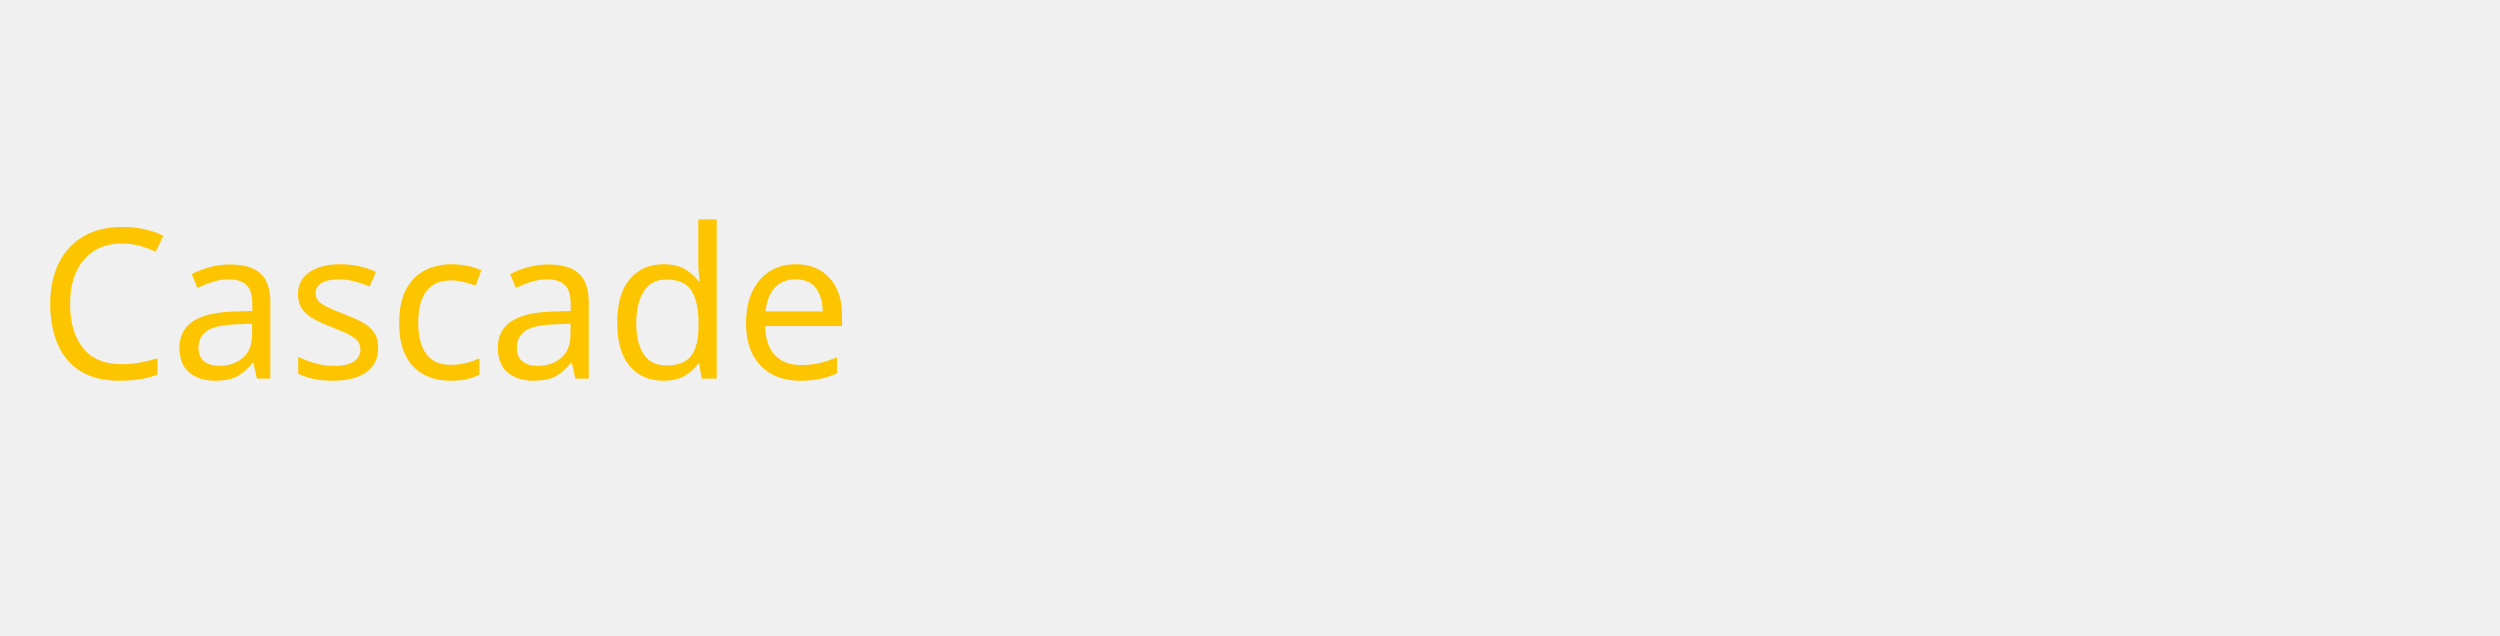
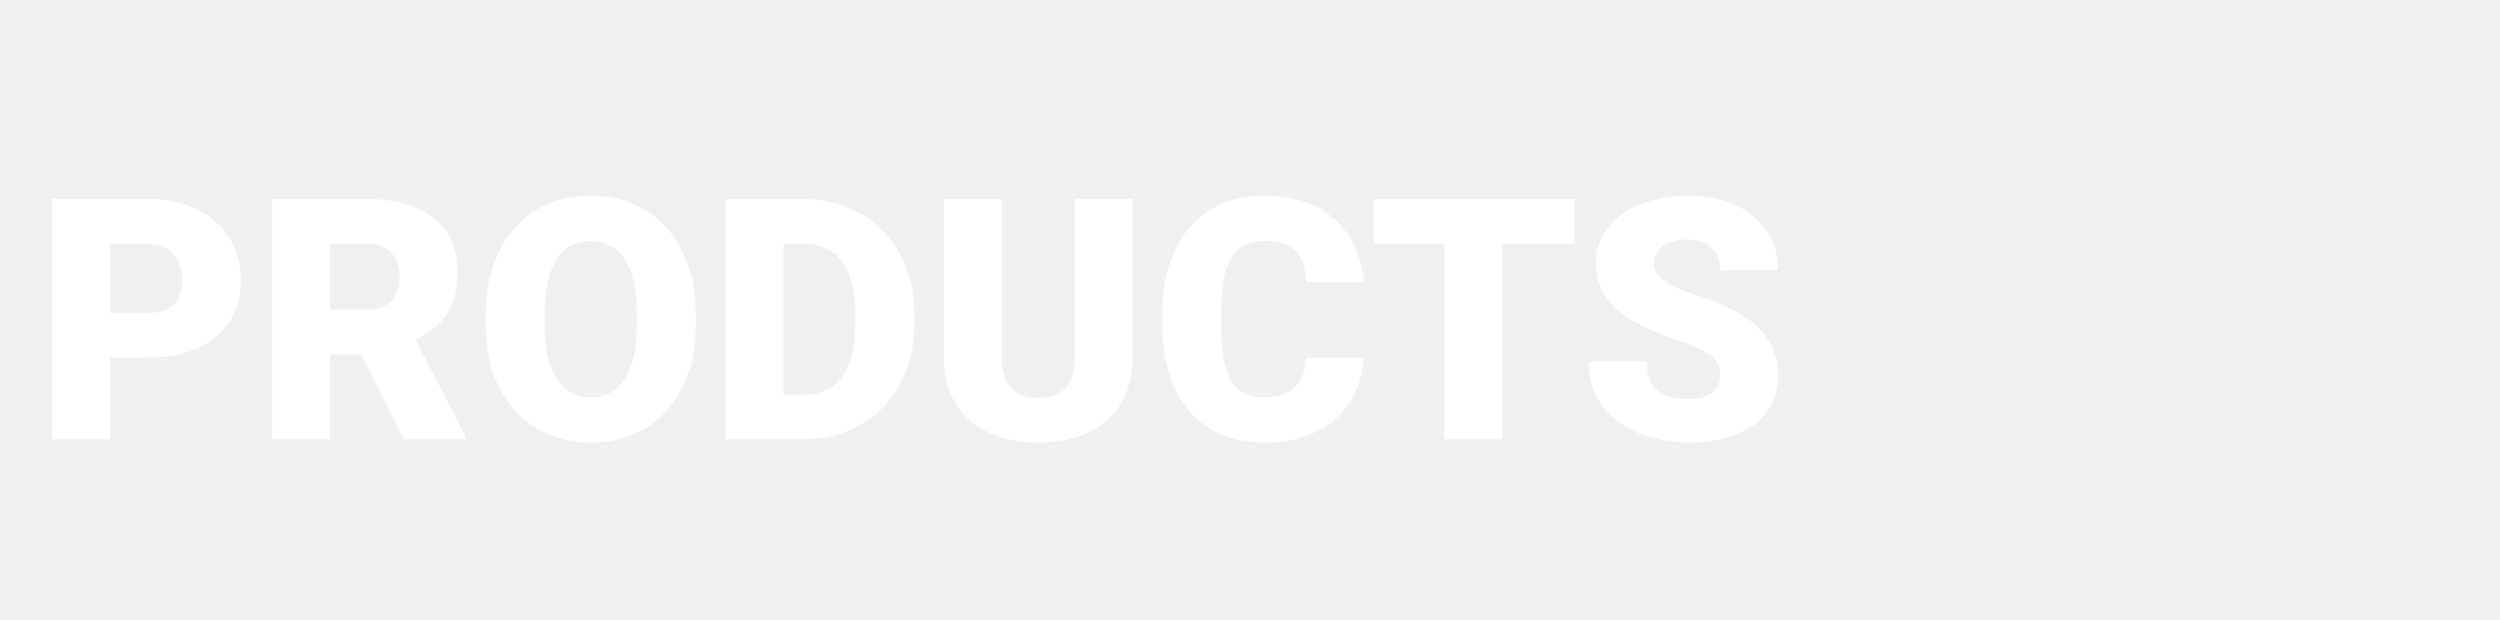
- <svg xmlns="http://www.w3.org/2000/svg" version="1.1" id="ep04Dqe9XLM1" text-rendering="geometricPrecision" shape-rendering="geometricPrecision" x="0px" y="0px" viewBox="0 0 4750 1207" style="enable-background:new 0 0 4750 1207;" xml:space="preserve">
-   <style type="text/css">
- 	.st0{fill:#fdc500;}
- 	.st1{font-family:'Arial-Black';}
- 	.st2{font-size:398px;}
- </style>
-   <text transform="matrix(1 0 0 1 71.0596 719.3887)" class="st0 st1 st2">Cascade</text>
+ <svg xmlns="http://www.w3.org/2000/svg" width="222" height="55" viewBox="0 0 222 55" fill="none">
+   <path d="M13.137 31.764H7.834V27.794H13.137C13.859 27.794 14.445 27.672 14.895 27.428C15.344 27.184 15.671 26.847 15.876 26.417C16.091 25.977 16.198 25.484 16.198 24.938C16.198 24.352 16.091 23.81 15.876 23.311C15.671 22.814 15.344 22.413 14.895 22.11C14.445 21.798 13.859 21.642 13.137 21.642H9.768V39H4.626V17.672H13.137C14.846 17.672 16.315 17.984 17.546 18.609C18.786 19.234 19.738 20.094 20.402 21.188C21.066 22.271 21.398 23.512 21.398 24.908C21.398 26.285 21.066 27.486 20.402 28.512C19.738 29.537 18.786 30.338 17.546 30.914C16.315 31.48 14.846 31.764 13.137 31.764ZM24.167 17.672H32.56C34.201 17.672 35.627 17.916 36.838 18.404C38.049 18.893 38.981 19.615 39.636 20.572C40.3 21.529 40.632 22.711 40.632 24.117C40.632 25.338 40.441 26.358 40.06 27.179C39.68 27.999 39.148 28.678 38.464 29.215C37.79 29.742 37.004 30.177 36.105 30.519L34.421 31.471H27.375L27.346 27.501H32.56C33.215 27.501 33.757 27.384 34.187 27.149C34.616 26.915 34.938 26.583 35.153 26.153C35.378 25.714 35.49 25.191 35.49 24.586C35.49 23.971 35.378 23.443 35.153 23.004C34.929 22.564 34.597 22.227 34.157 21.993C33.727 21.759 33.195 21.642 32.56 21.642H29.309V39H24.167V17.672ZM35.842 39L31.125 29.566L36.574 29.537L41.35 38.78V39H35.842ZM61.784 27.911V28.775C61.784 30.406 61.555 31.871 61.096 33.17C60.647 34.459 60.007 35.562 59.177 36.48C58.347 37.389 57.365 38.087 56.232 38.575C55.1 39.054 53.85 39.293 52.482 39.293C51.105 39.293 49.846 39.054 48.703 38.575C47.57 38.087 46.584 37.389 45.744 36.48C44.914 35.562 44.27 34.459 43.81 33.17C43.361 31.871 43.137 30.406 43.137 28.775V27.911C43.137 26.28 43.361 24.815 43.81 23.517C44.27 22.218 44.909 21.114 45.73 20.206C46.56 19.288 47.541 18.59 48.674 18.111C49.816 17.623 51.076 17.379 52.453 17.379C53.82 17.379 55.07 17.623 56.203 18.111C57.346 18.59 58.332 19.288 59.162 20.206C59.992 21.114 60.637 22.218 61.096 23.517C61.555 24.815 61.784 26.28 61.784 27.911ZM56.569 28.775V27.882C56.569 26.827 56.477 25.899 56.291 25.099C56.115 24.288 55.852 23.609 55.5 23.062C55.148 22.516 54.714 22.105 54.196 21.832C53.688 21.549 53.107 21.407 52.453 21.407C51.77 21.407 51.174 21.549 50.666 21.832C50.158 22.105 49.733 22.516 49.392 23.062C49.05 23.609 48.791 24.288 48.615 25.099C48.449 25.899 48.366 26.827 48.366 27.882V28.775C48.366 29.82 48.449 30.748 48.615 31.559C48.791 32.359 49.05 33.038 49.392 33.595C49.743 34.151 50.173 34.571 50.681 34.855C51.198 35.138 51.799 35.279 52.482 35.279C53.137 35.279 53.718 35.138 54.226 34.855C54.733 34.571 55.158 34.151 55.5 33.595C55.852 33.038 56.115 32.359 56.291 31.559C56.477 30.748 56.569 29.82 56.569 28.775ZM71.379 39H66.647L66.677 35.045H71.379C72.356 35.045 73.181 34.81 73.855 34.342C74.538 33.873 75.056 33.175 75.407 32.247C75.769 31.31 75.949 30.157 75.949 28.79V27.867C75.949 26.842 75.847 25.943 75.642 25.172C75.446 24.391 75.153 23.741 74.763 23.224C74.372 22.696 73.884 22.301 73.298 22.037C72.722 21.773 72.058 21.642 71.306 21.642H66.56V17.672H71.306C72.751 17.672 74.074 17.921 75.275 18.419C76.486 18.907 77.531 19.61 78.41 20.528C79.299 21.436 79.982 22.516 80.461 23.766C80.949 25.006 81.193 26.383 81.193 27.896V28.79C81.193 30.294 80.949 31.671 80.461 32.921C79.982 34.171 79.304 35.25 78.425 36.158C77.546 37.066 76.506 37.77 75.305 38.268C74.113 38.756 72.805 39 71.379 39ZM69.592 17.672V39H64.45V17.672H69.592ZM95.446 17.672H100.588V31.602C100.588 33.263 100.241 34.669 99.548 35.821C98.855 36.964 97.883 37.828 96.633 38.414C95.383 39 93.913 39.293 92.224 39.293C90.554 39.293 89.084 39 87.814 38.414C86.555 37.828 85.568 36.964 84.856 35.821C84.152 34.669 83.801 33.263 83.801 31.602V17.672H88.957V31.602C88.957 32.481 89.084 33.199 89.338 33.756C89.592 34.303 89.963 34.703 90.451 34.957C90.939 35.211 91.53 35.338 92.224 35.338C92.927 35.338 93.518 35.211 93.996 34.957C94.475 34.703 94.836 34.303 95.08 33.756C95.324 33.199 95.446 32.481 95.446 31.602V17.672ZM115.954 31.778H121.081C121.013 33.263 120.612 34.571 119.88 35.704C119.147 36.837 118.132 37.721 116.833 38.355C115.544 38.98 114.021 39.293 112.263 39.293C110.837 39.293 109.562 39.054 108.439 38.575C107.326 38.097 106.379 37.408 105.598 36.51C104.826 35.611 104.235 34.523 103.825 33.243C103.425 31.964 103.225 30.523 103.225 28.922V27.765C103.225 26.163 103.435 24.723 103.854 23.443C104.284 22.154 104.89 21.061 105.671 20.162C106.462 19.254 107.409 18.561 108.513 18.082C109.616 17.604 110.842 17.364 112.189 17.364C114.045 17.364 115.612 17.696 116.892 18.36C118.171 19.024 119.162 19.938 119.865 21.1C120.568 22.252 120.983 23.565 121.11 25.04H115.983C115.964 24.239 115.827 23.57 115.573 23.033C115.319 22.486 114.919 22.076 114.372 21.803C113.825 21.529 113.098 21.393 112.189 21.393C111.555 21.393 111.003 21.51 110.534 21.744C110.065 21.979 109.675 22.35 109.362 22.857C109.05 23.365 108.815 24.024 108.659 24.835C108.513 25.636 108.439 26.602 108.439 27.735V28.922C108.439 30.055 108.508 31.021 108.645 31.822C108.781 32.623 109.001 33.277 109.304 33.785C109.606 34.293 109.997 34.669 110.476 34.913C110.964 35.148 111.56 35.265 112.263 35.265C113.044 35.265 113.703 35.143 114.24 34.898C114.777 34.645 115.192 34.264 115.485 33.756C115.778 33.238 115.935 32.579 115.954 31.778ZM133.4 17.672V39H128.259V17.672H133.4ZM139.816 17.672V21.642H121.989V17.672H139.816ZM152.751 33.331C152.751 32.999 152.702 32.701 152.604 32.438C152.507 32.164 152.326 31.91 152.062 31.676C151.799 31.441 151.418 31.207 150.92 30.973C150.432 30.729 149.787 30.475 148.986 30.211C148.049 29.898 147.146 29.547 146.276 29.156C145.407 28.756 144.631 28.292 143.947 27.765C143.264 27.227 142.722 26.602 142.321 25.89C141.921 25.167 141.721 24.327 141.721 23.37C141.721 22.452 141.926 21.627 142.336 20.895C142.746 20.152 143.317 19.523 144.05 19.005C144.792 18.477 145.661 18.077 146.657 17.804C147.653 17.52 148.742 17.379 149.924 17.379C151.486 17.379 152.863 17.652 154.055 18.199C155.256 18.736 156.193 19.503 156.867 20.499C157.551 21.485 157.893 22.652 157.893 24H152.78C152.78 23.463 152.668 22.989 152.443 22.579C152.229 22.169 151.901 21.847 151.462 21.612C151.022 21.378 150.471 21.261 149.807 21.261C149.162 21.261 148.62 21.358 148.181 21.554C147.741 21.749 147.409 22.013 147.185 22.345C146.96 22.667 146.848 23.023 146.848 23.414C146.848 23.736 146.936 24.029 147.111 24.293C147.297 24.547 147.556 24.786 147.888 25.011C148.229 25.235 148.64 25.45 149.118 25.655C149.606 25.86 150.153 26.061 150.759 26.256C151.892 26.617 152.897 27.023 153.776 27.472C154.665 27.911 155.412 28.414 156.018 28.98C156.633 29.537 157.097 30.172 157.409 30.885C157.731 31.598 157.893 32.403 157.893 33.302C157.893 34.259 157.707 35.108 157.336 35.851C156.965 36.593 156.433 37.223 155.739 37.74C155.046 38.248 154.216 38.634 153.249 38.898C152.282 39.161 151.203 39.293 150.012 39.293C148.918 39.293 147.839 39.156 146.774 38.883C145.72 38.6 144.763 38.17 143.903 37.594C143.044 37.008 142.355 36.261 141.838 35.352C141.33 34.435 141.076 33.346 141.076 32.086H146.232C146.232 32.711 146.315 33.238 146.481 33.668C146.647 34.098 146.892 34.444 147.214 34.708C147.536 34.962 147.932 35.148 148.4 35.265C148.869 35.372 149.406 35.426 150.012 35.426C150.666 35.426 151.193 35.333 151.594 35.148C151.994 34.952 152.287 34.698 152.473 34.386C152.658 34.063 152.751 33.712 152.751 33.331Z" fill="white" />
</svg>
